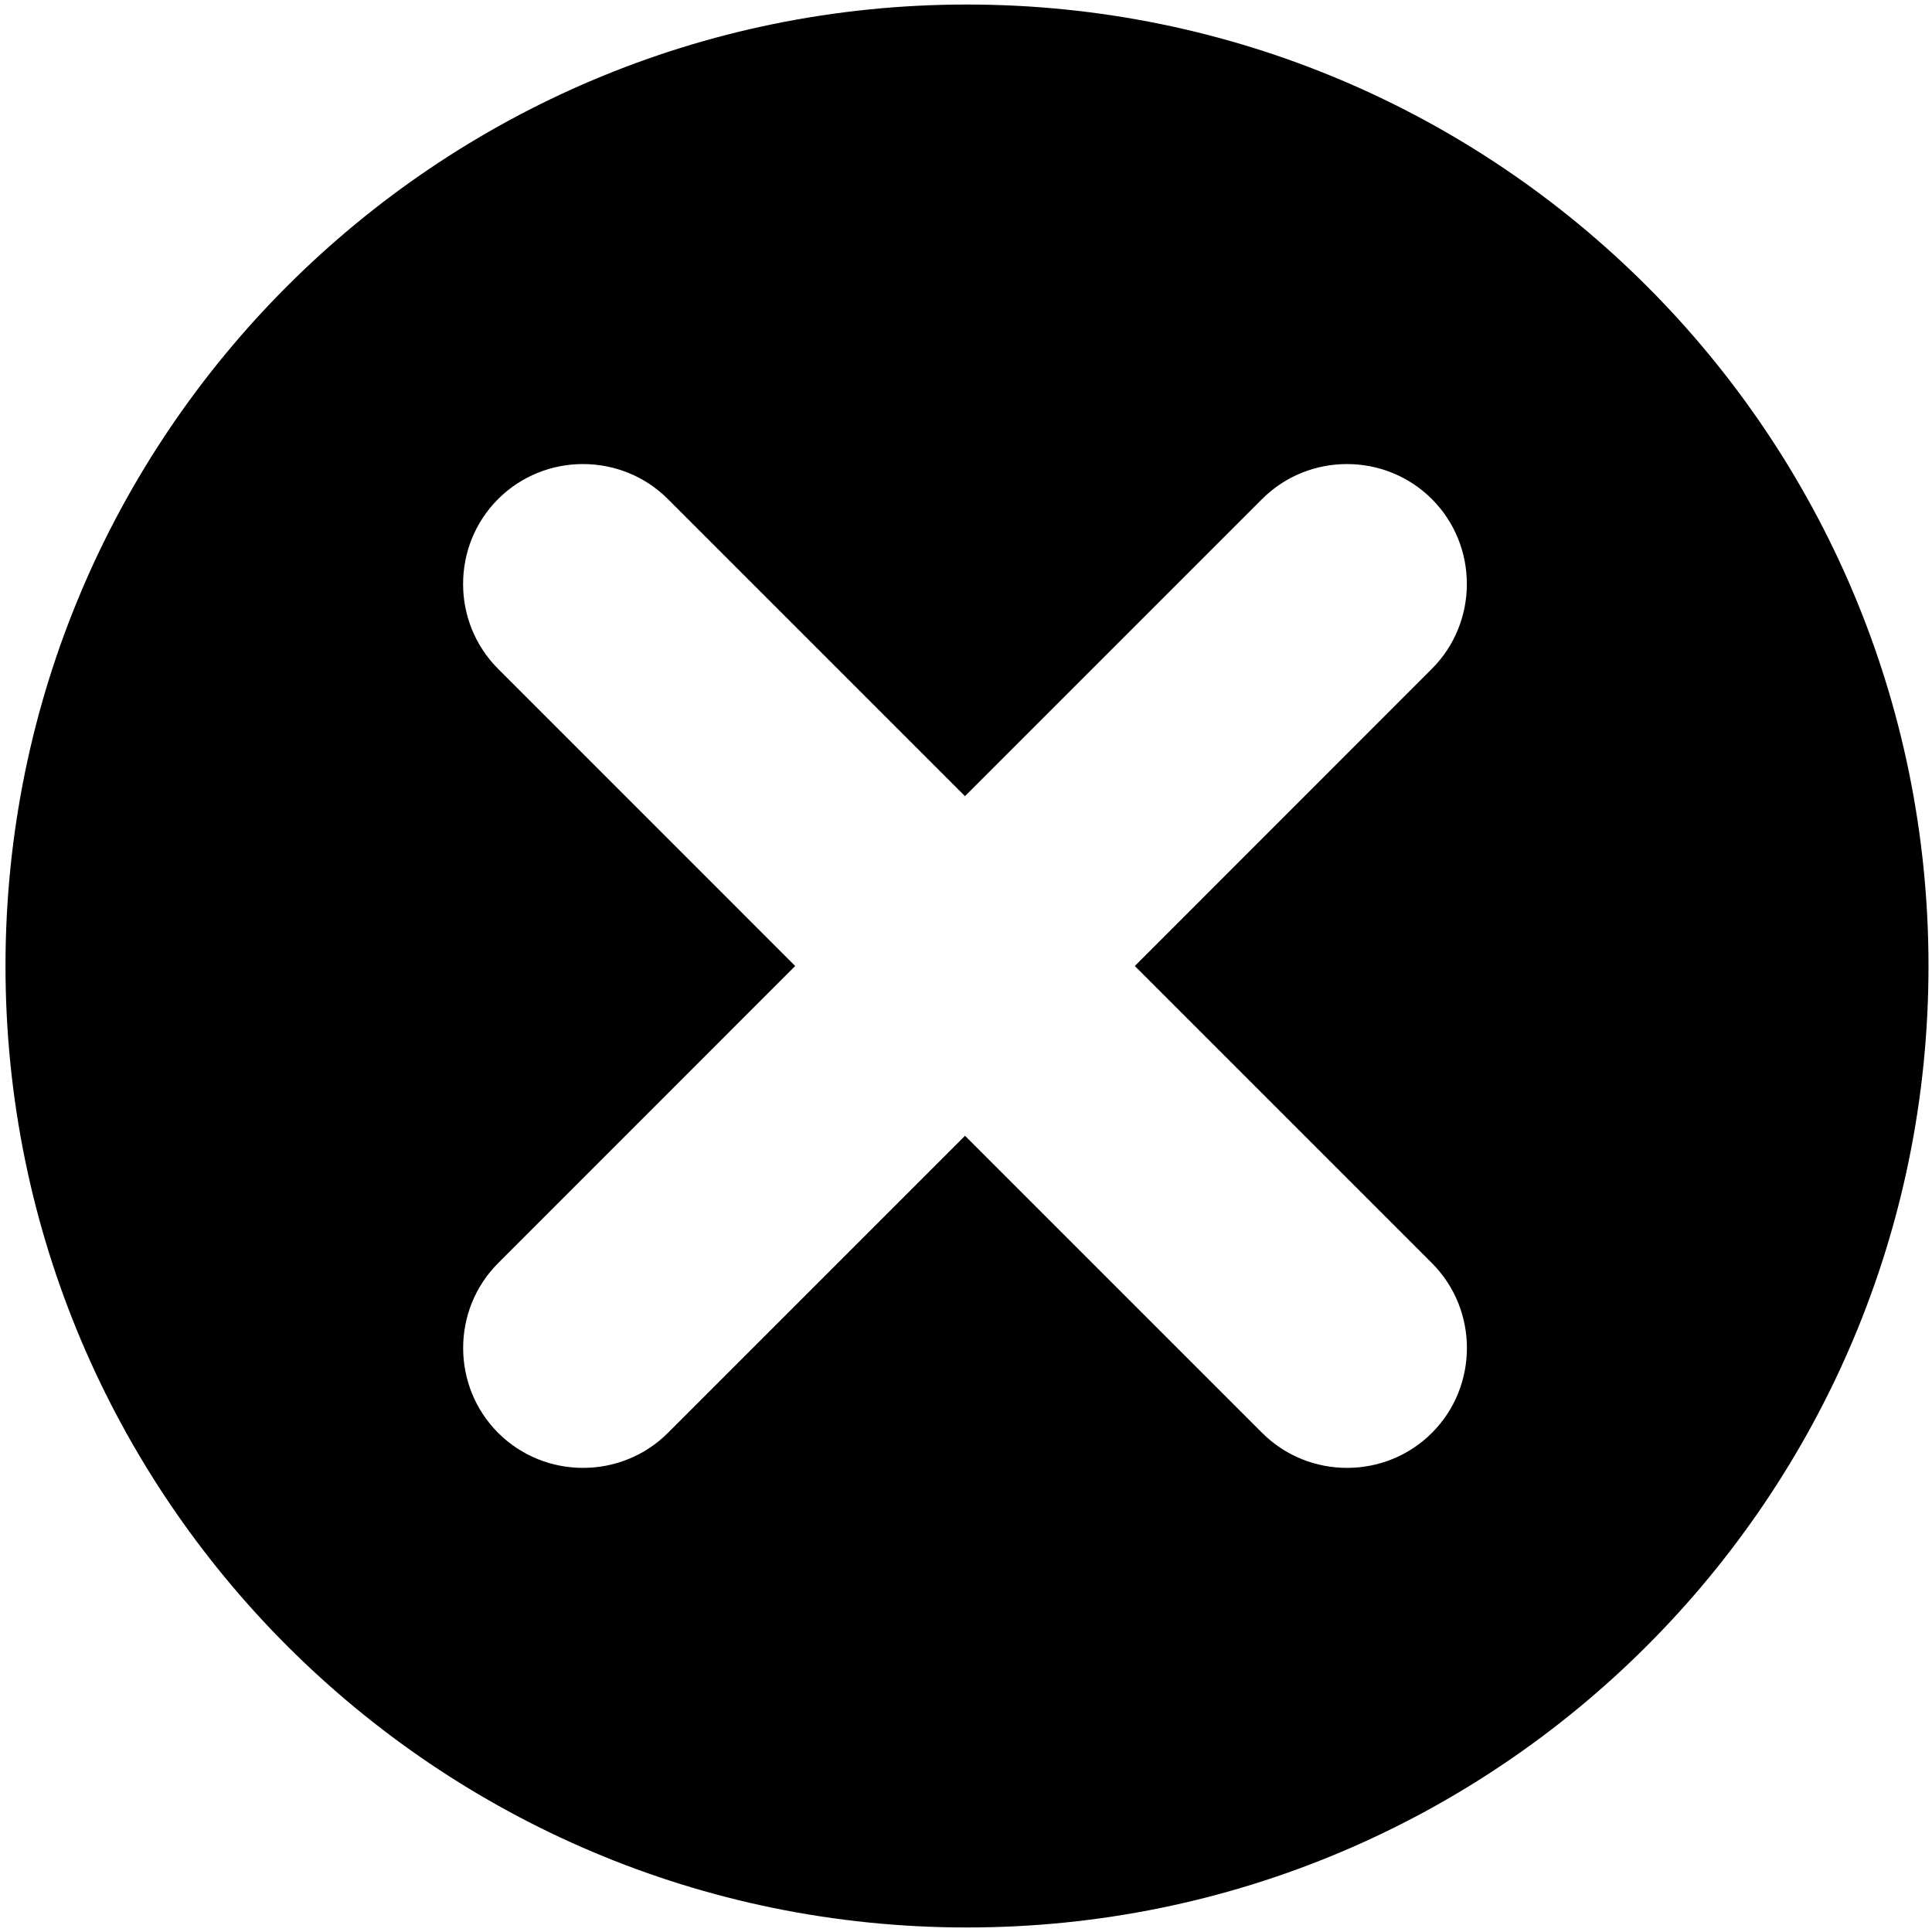
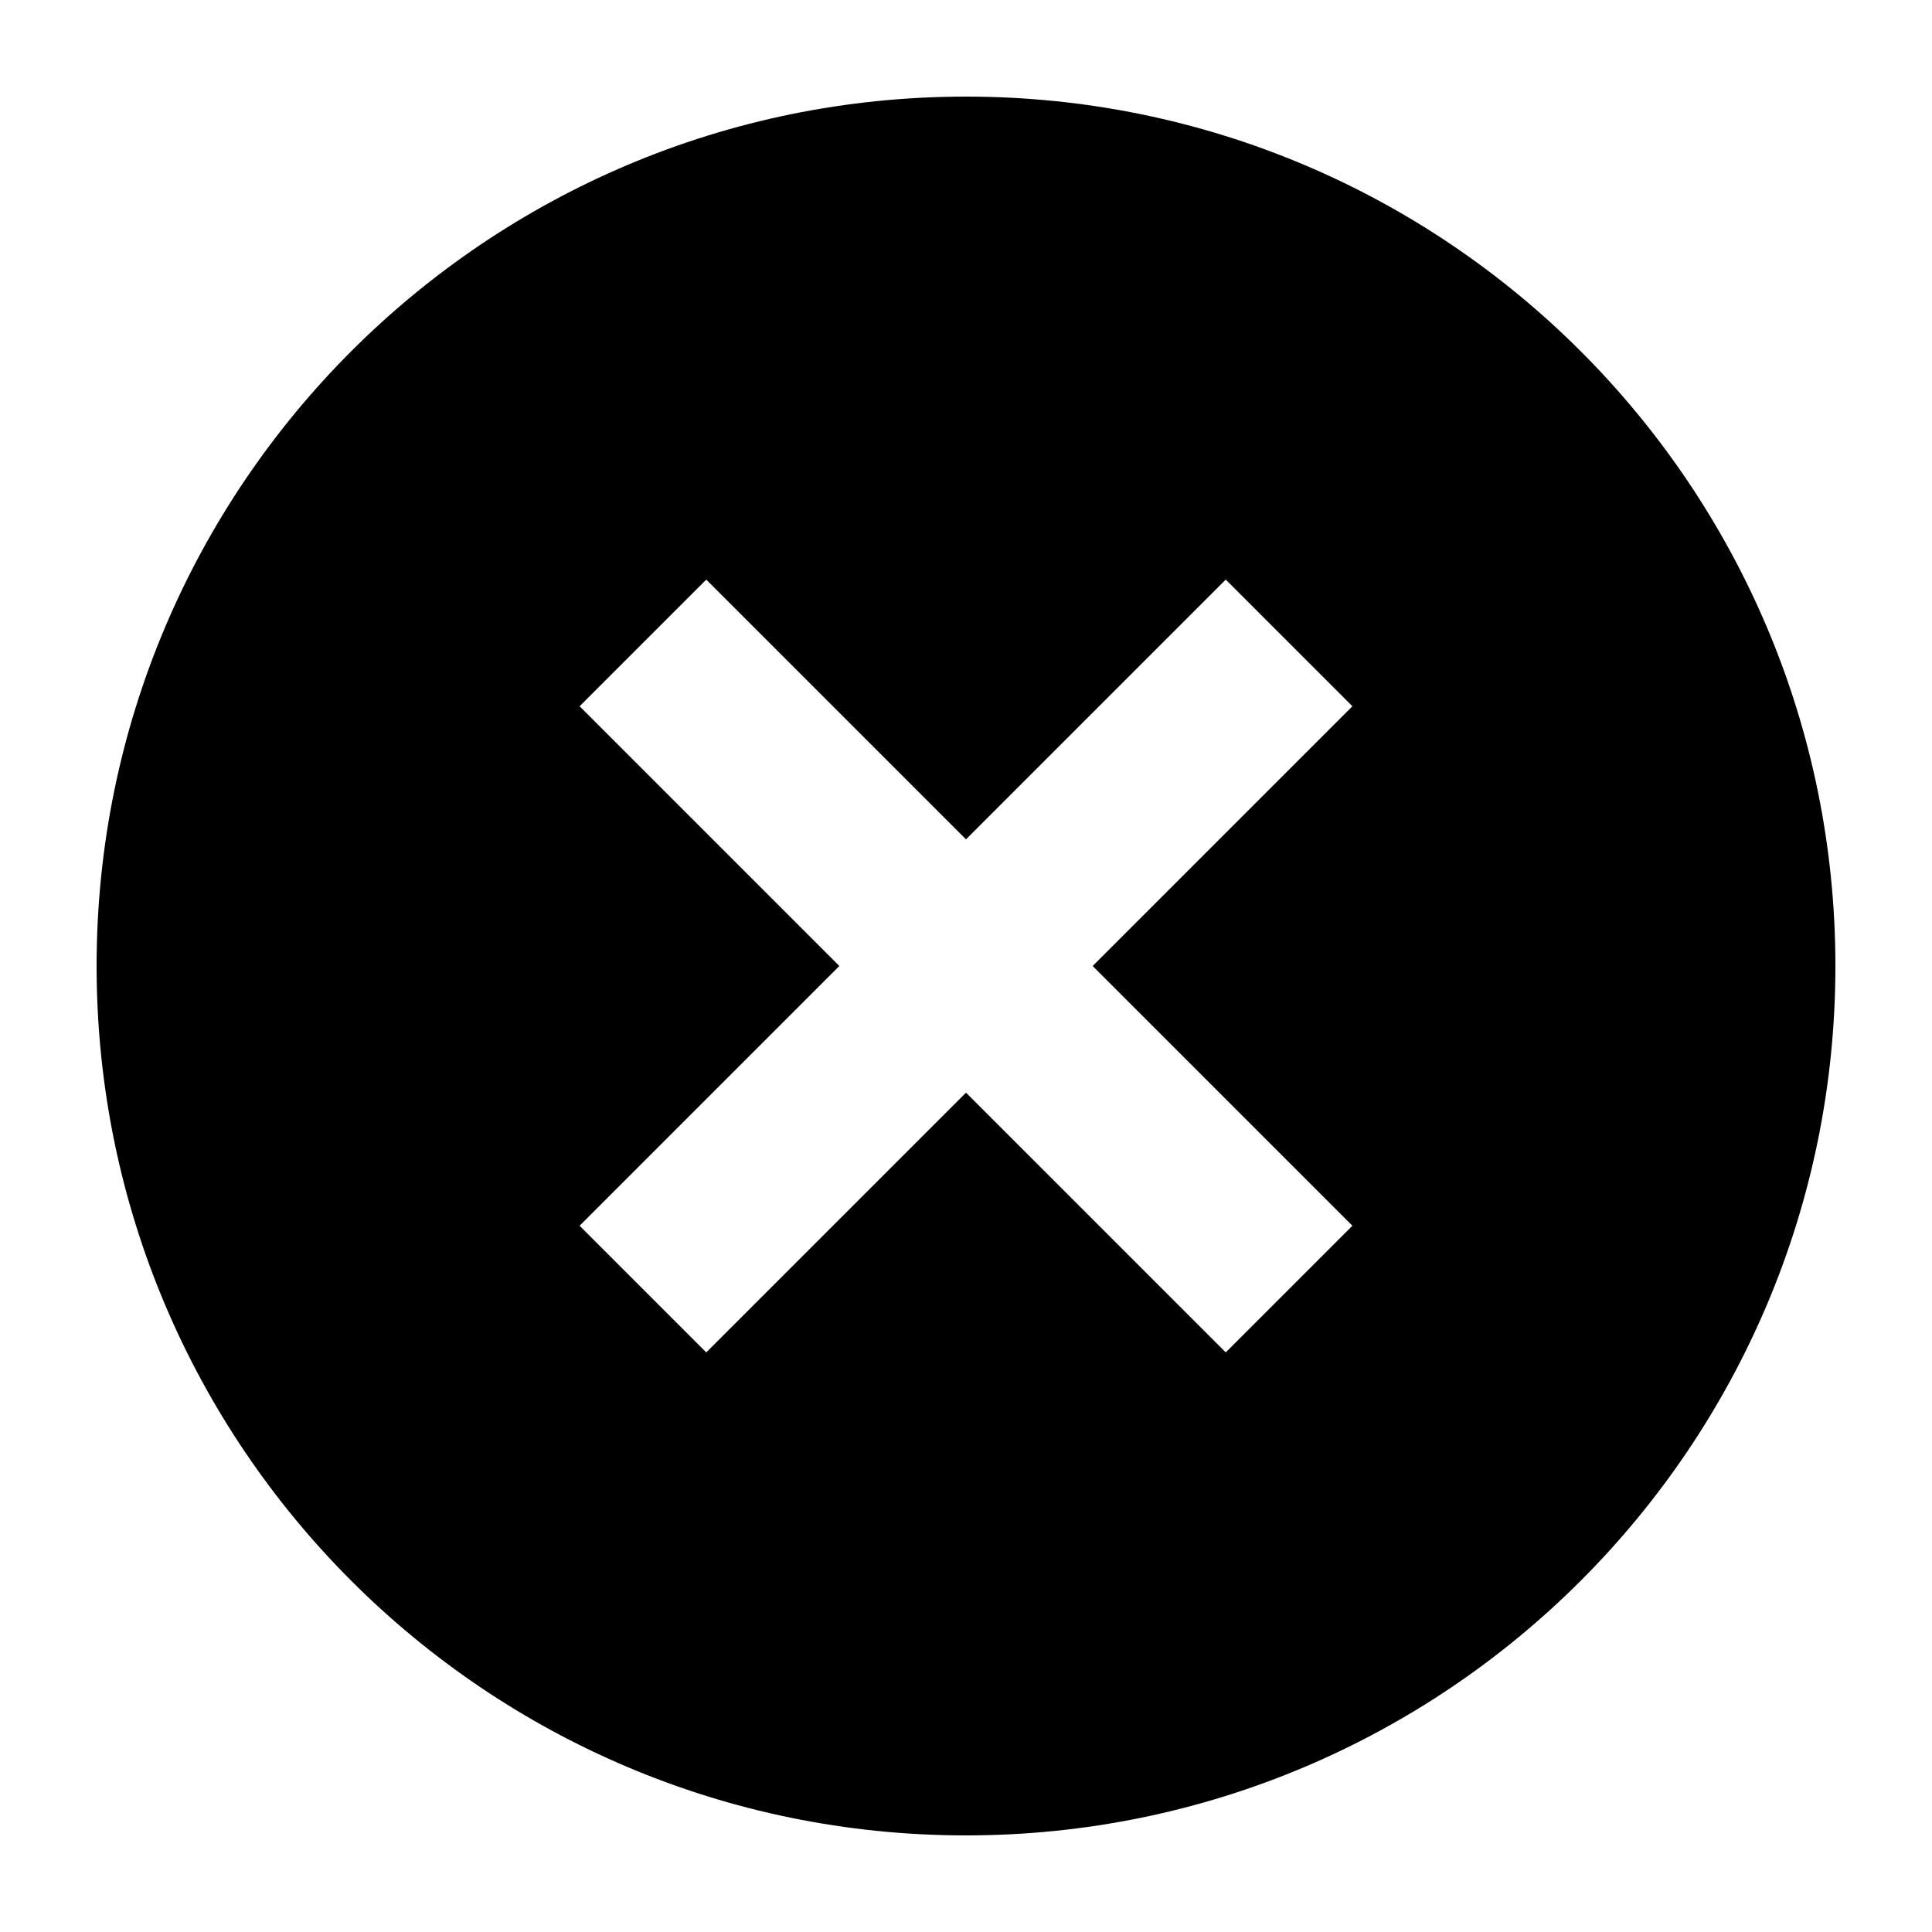
<svg xmlns="http://www.w3.org/2000/svg" version="1.1" width="32" height="32" viewBox="0 0 32 32">
-   <path d="M16.016 0.075c-8.794 0-15.925 7.131-15.925 15.925 0 8.795 7.13 15.925 15.925 15.925s15.926-7.129 15.926-15.925c0-8.794-7.13-15.925-15.926-15.925zM23.717 20.921c0.773 0.773 0.773 2.039 0 2.812s-2.039 0.773-2.812 0l-4.921-4.921-4.921 4.921c-0.773 0.773-2.039 0.773-2.812 0s-0.773-2.039 0-2.812l4.92-4.921-4.921-4.922c-0.773-0.773-0.773-2.039 0-2.812s2.039-0.773 2.812 0l4.921 4.921 4.921-4.921c0.773-0.773 2.039-0.773 2.812 0s0.773 2.039 0 2.812l-4.92 4.922 4.921 4.921z" />
+   <path d="M16 18.098l-4.302 4.302-2.098-2.098 4.302-4.302-4.302-4.302 2.098-2.098 4.302 4.302 4.302-4.302 2.098 2.098-4.302 4.302 4.302 4.302-2.098 2.098-4.302-4.302zM30.4 16c0-7.952-6.448-14.4-14.4-14.4-7.954 0-14.4 6.448-14.4 14.4s6.446 14.4 14.4 14.4c7.952 0 14.4-6.448 14.4-14.4v0z" />
</svg>
